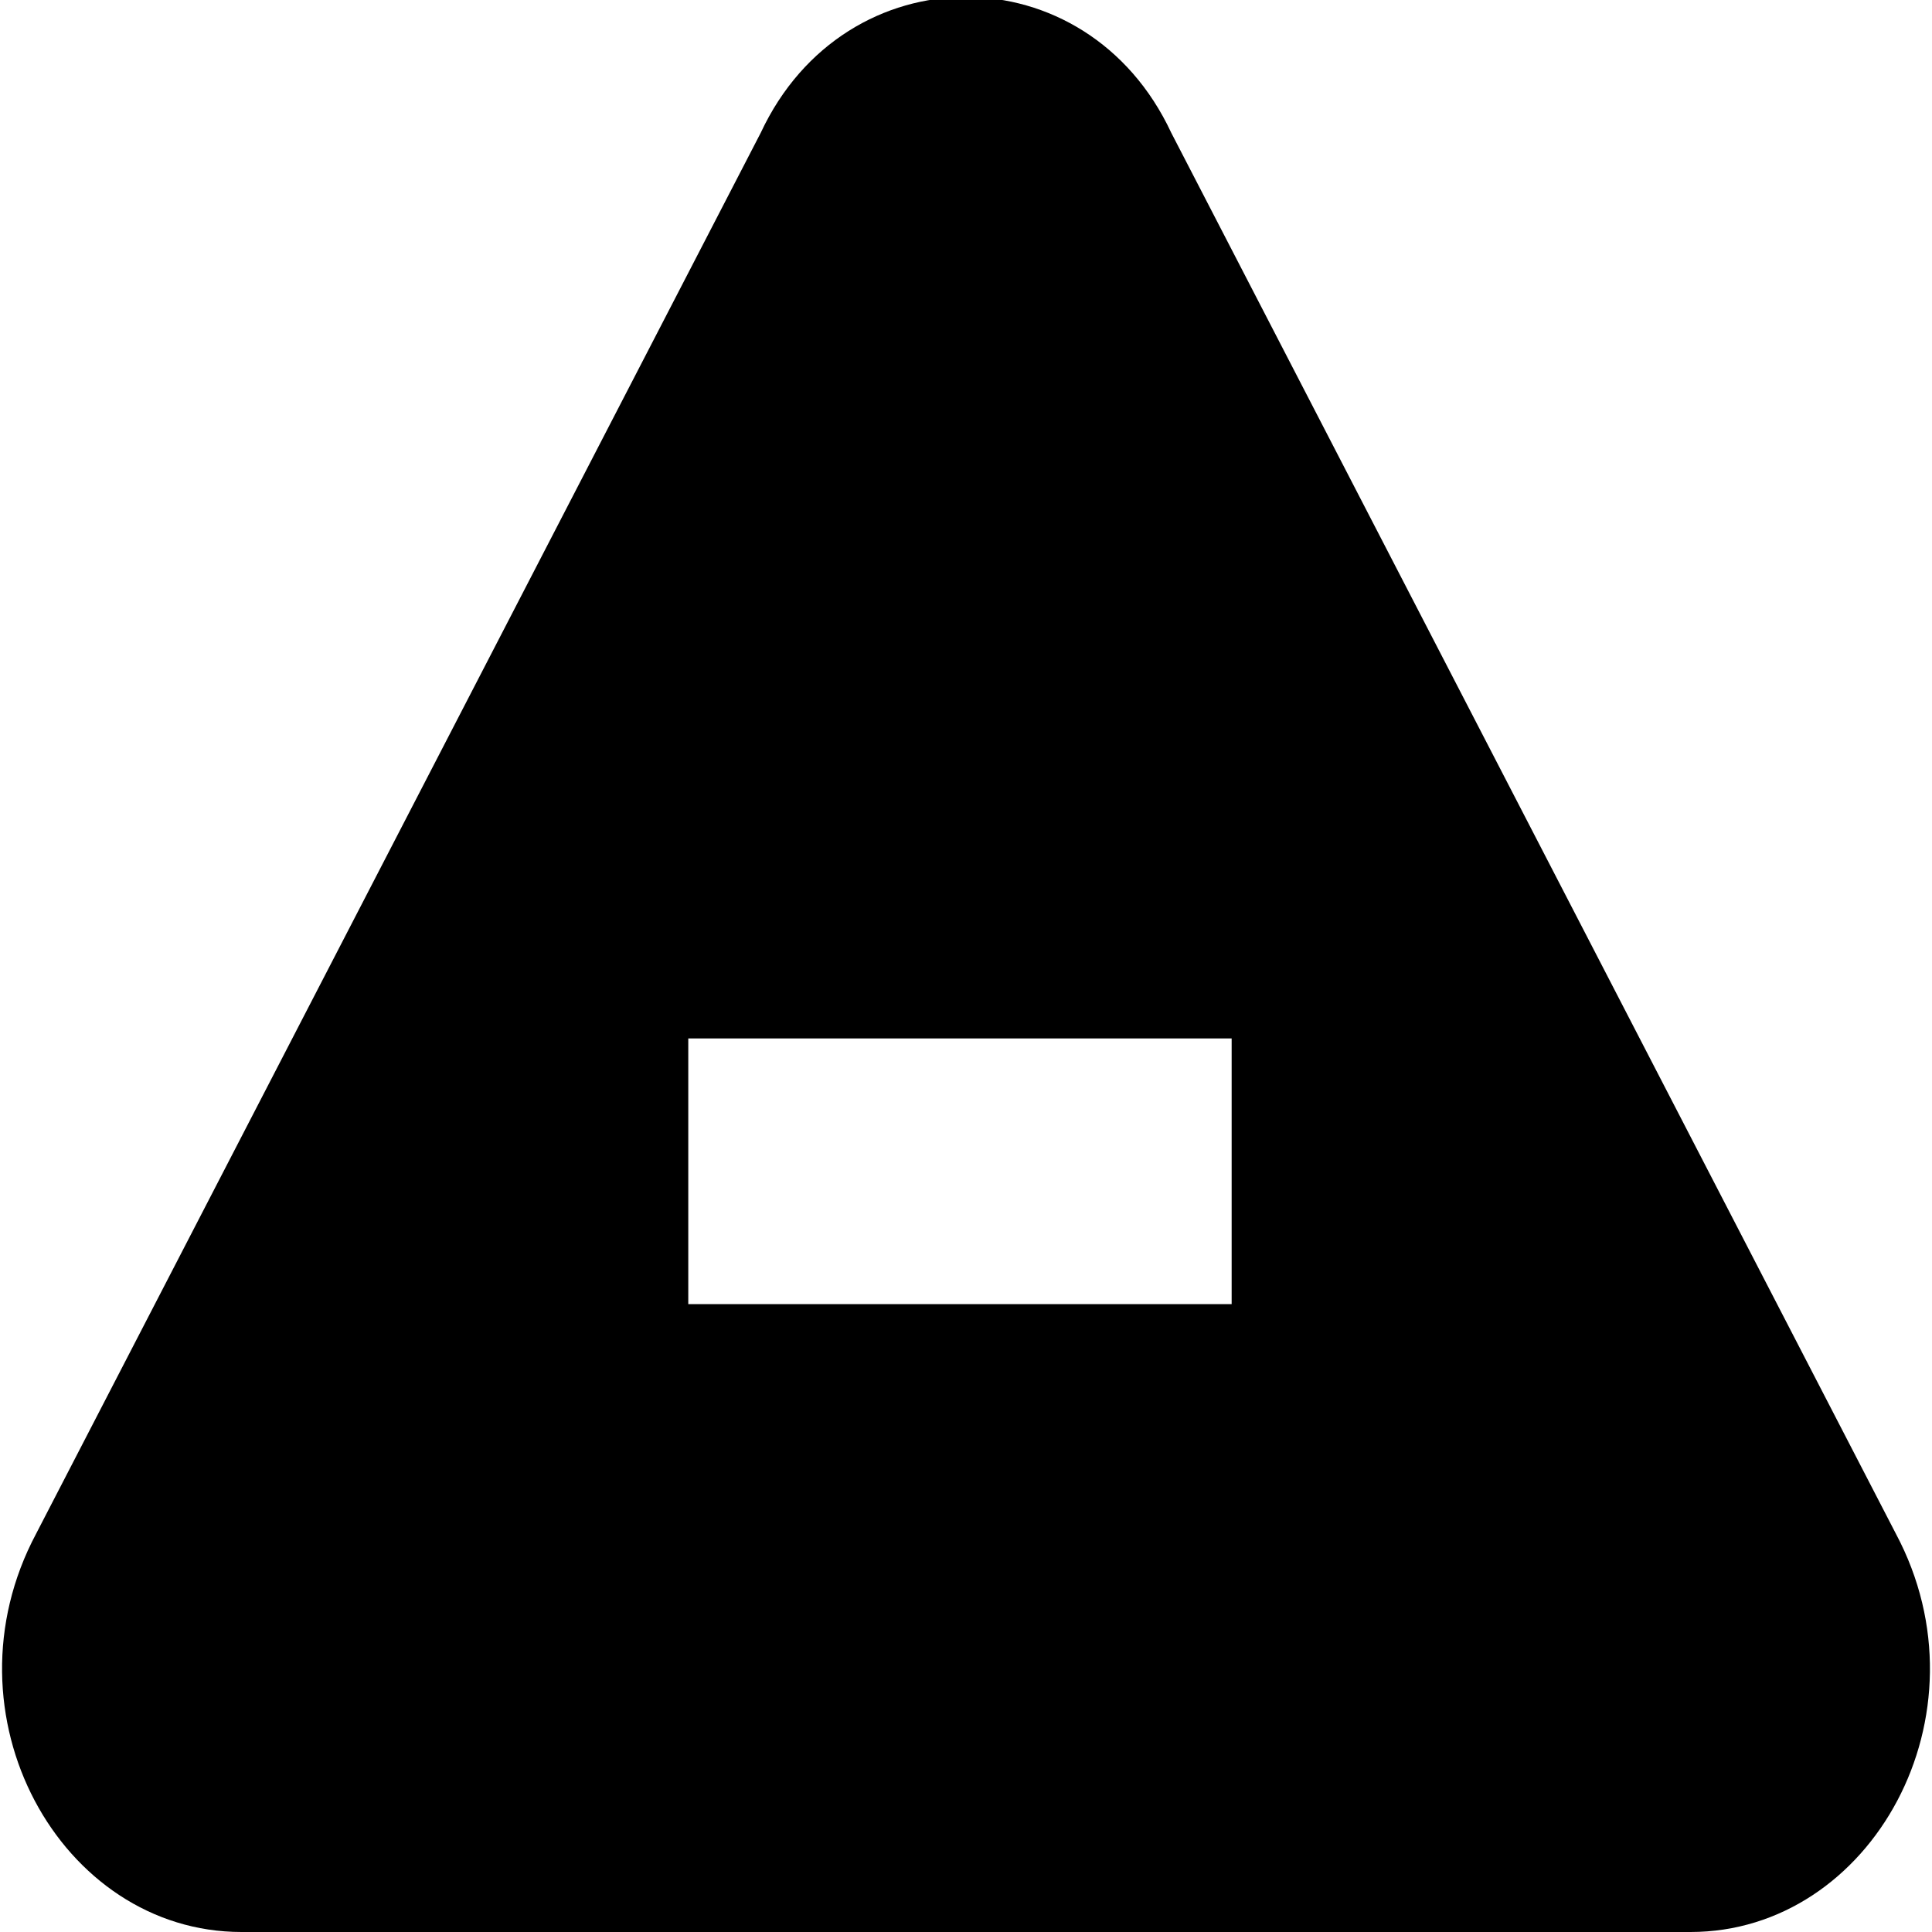
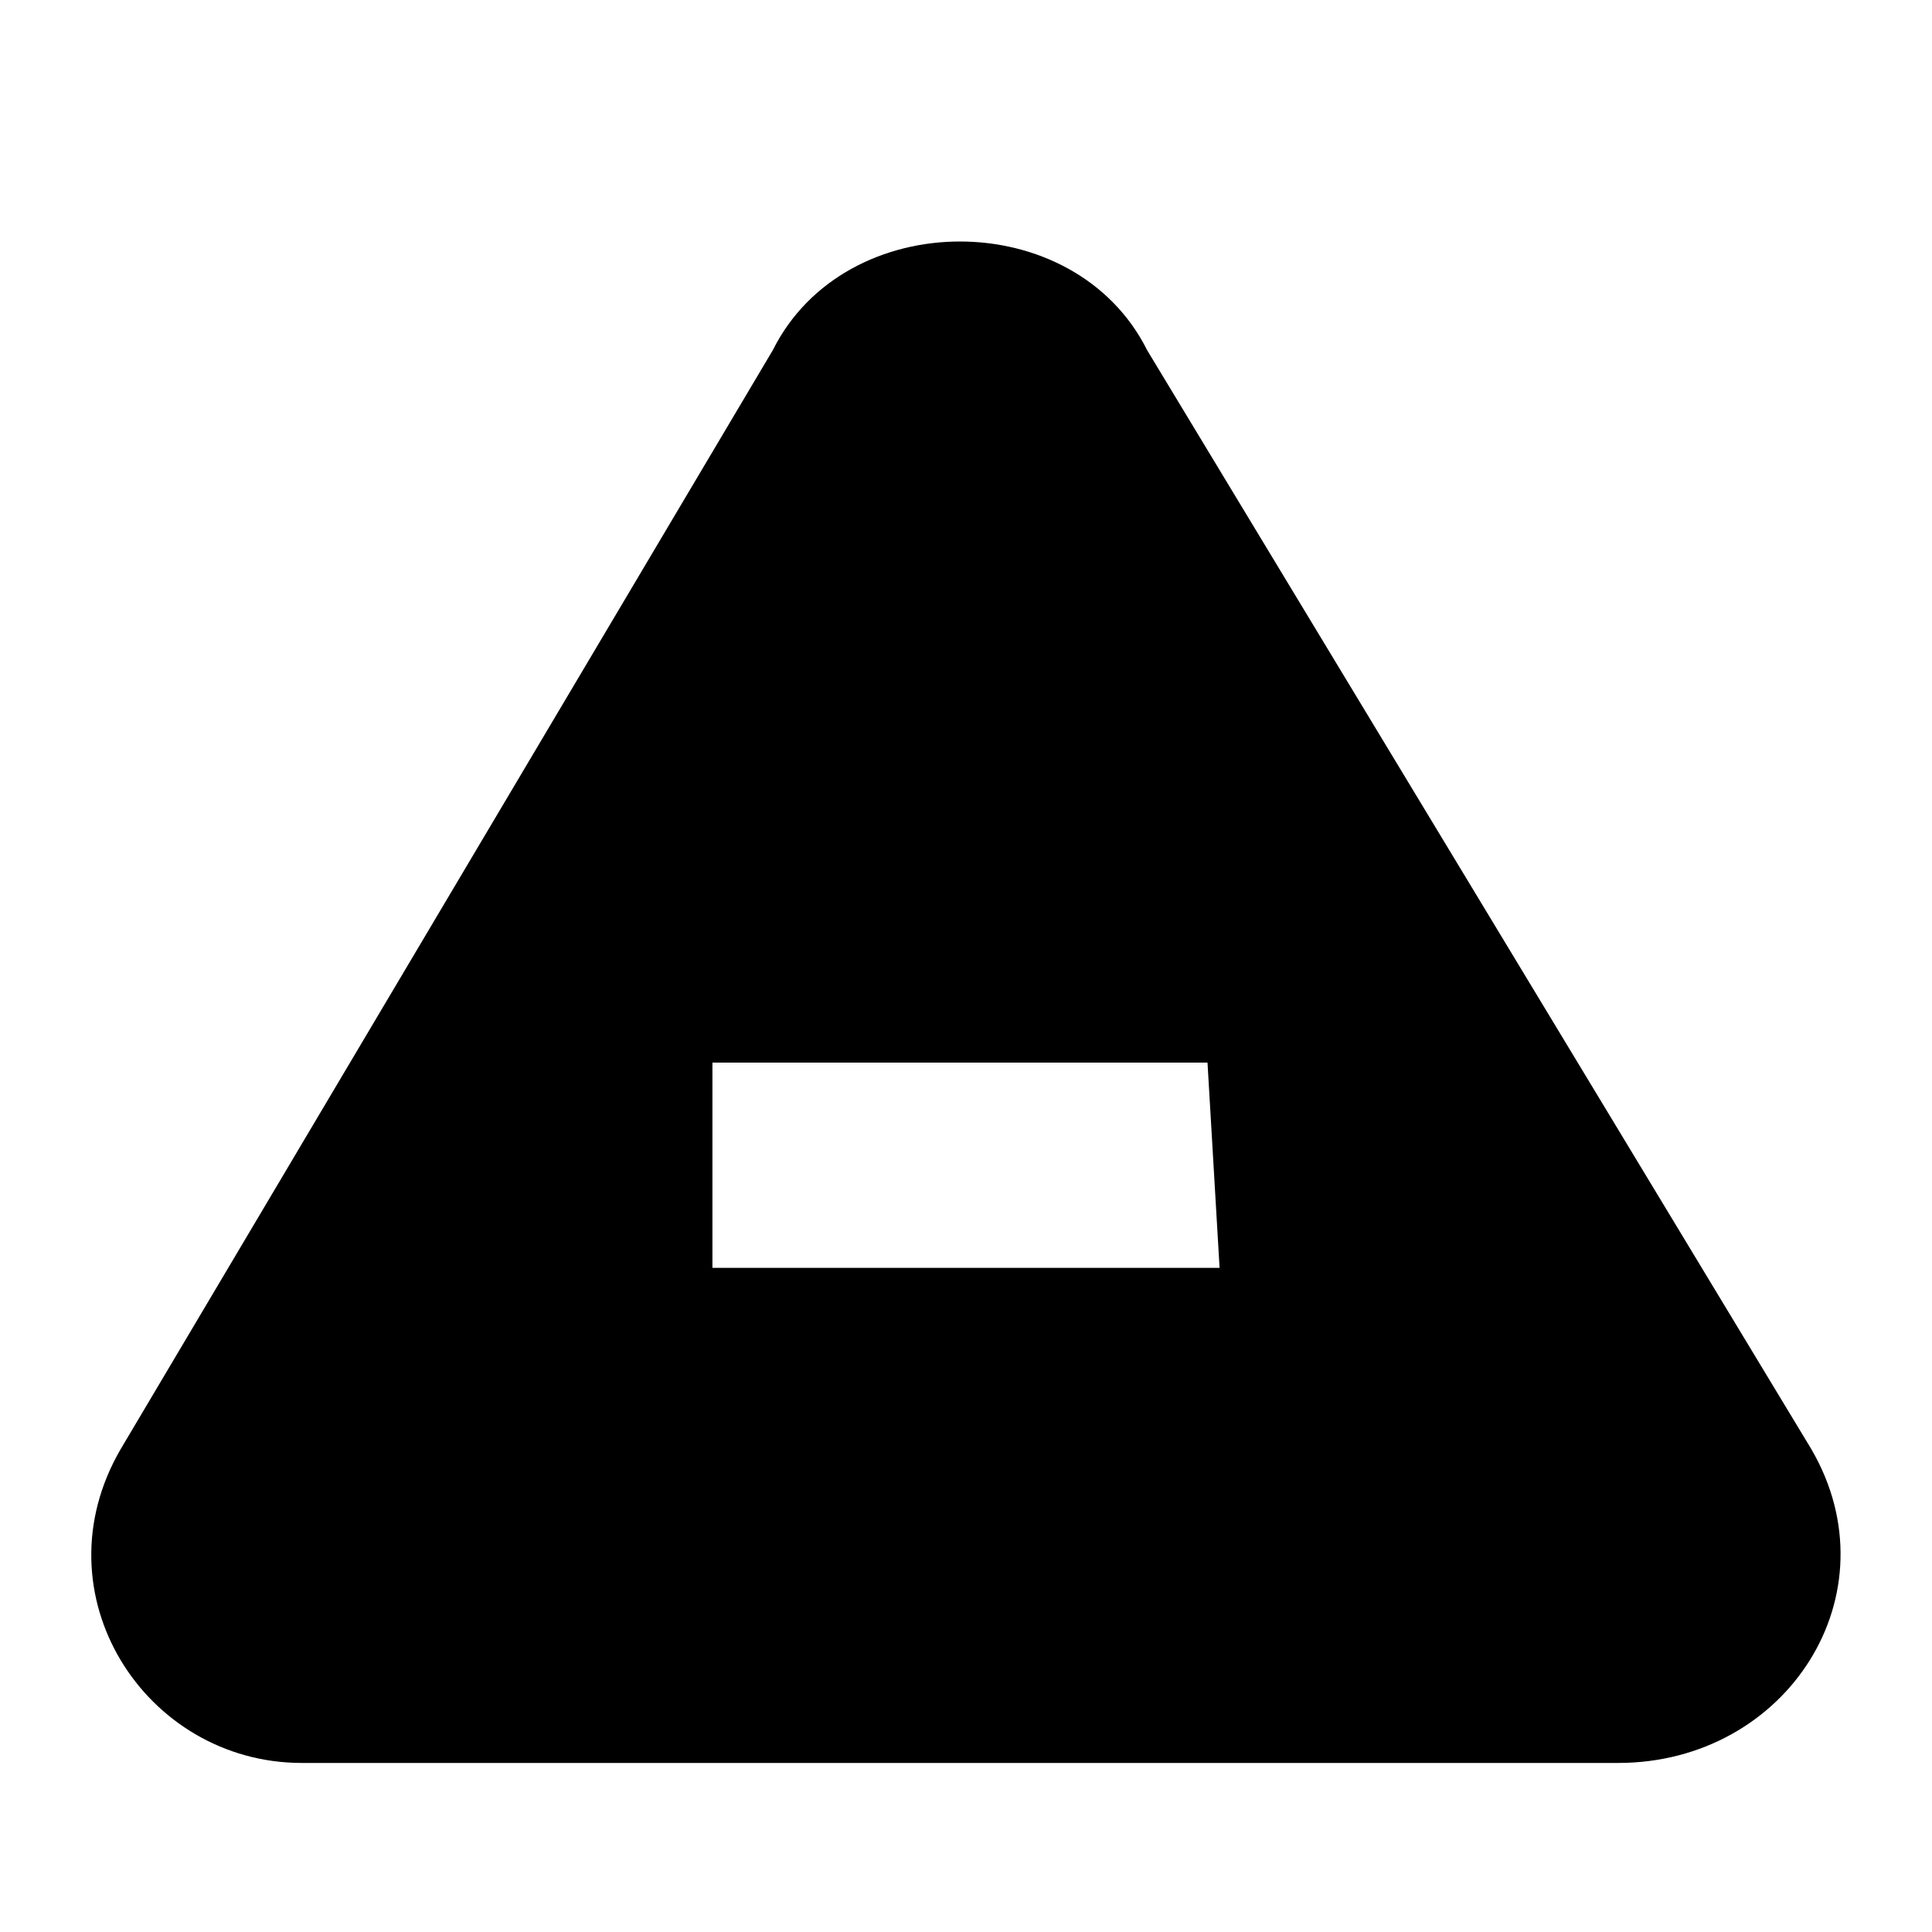
<svg xmlns="http://www.w3.org/2000/svg" width="16" height="16" viewBox="0 0 16 16" fill="none">
-   <path d="M15.7,12.7l-6-11.6C9-0.4,7-0.4,6.3,1.1l-6,11.6C-0.5,14.2,0.5,16,2,16h12C15.5,16,16.5,14.2,15.7,12.7z M10.3,10.8H5.7V8.6  h4.5V10.8z" fill="currentColor" />
+   <path d="m15,12L9.5,2.9c-.6-1.2-2.5-1.2-3.1,0L1,12c-.7,1.2.2,2.6,1.5,2.6h10.9c1.4,0,2.3-1.4,1.6-2.6Zm-4.9-1.5h-4.2v-1.7h4.1l.1,1.7h0Z" fill="currentColor" />
</svg>
